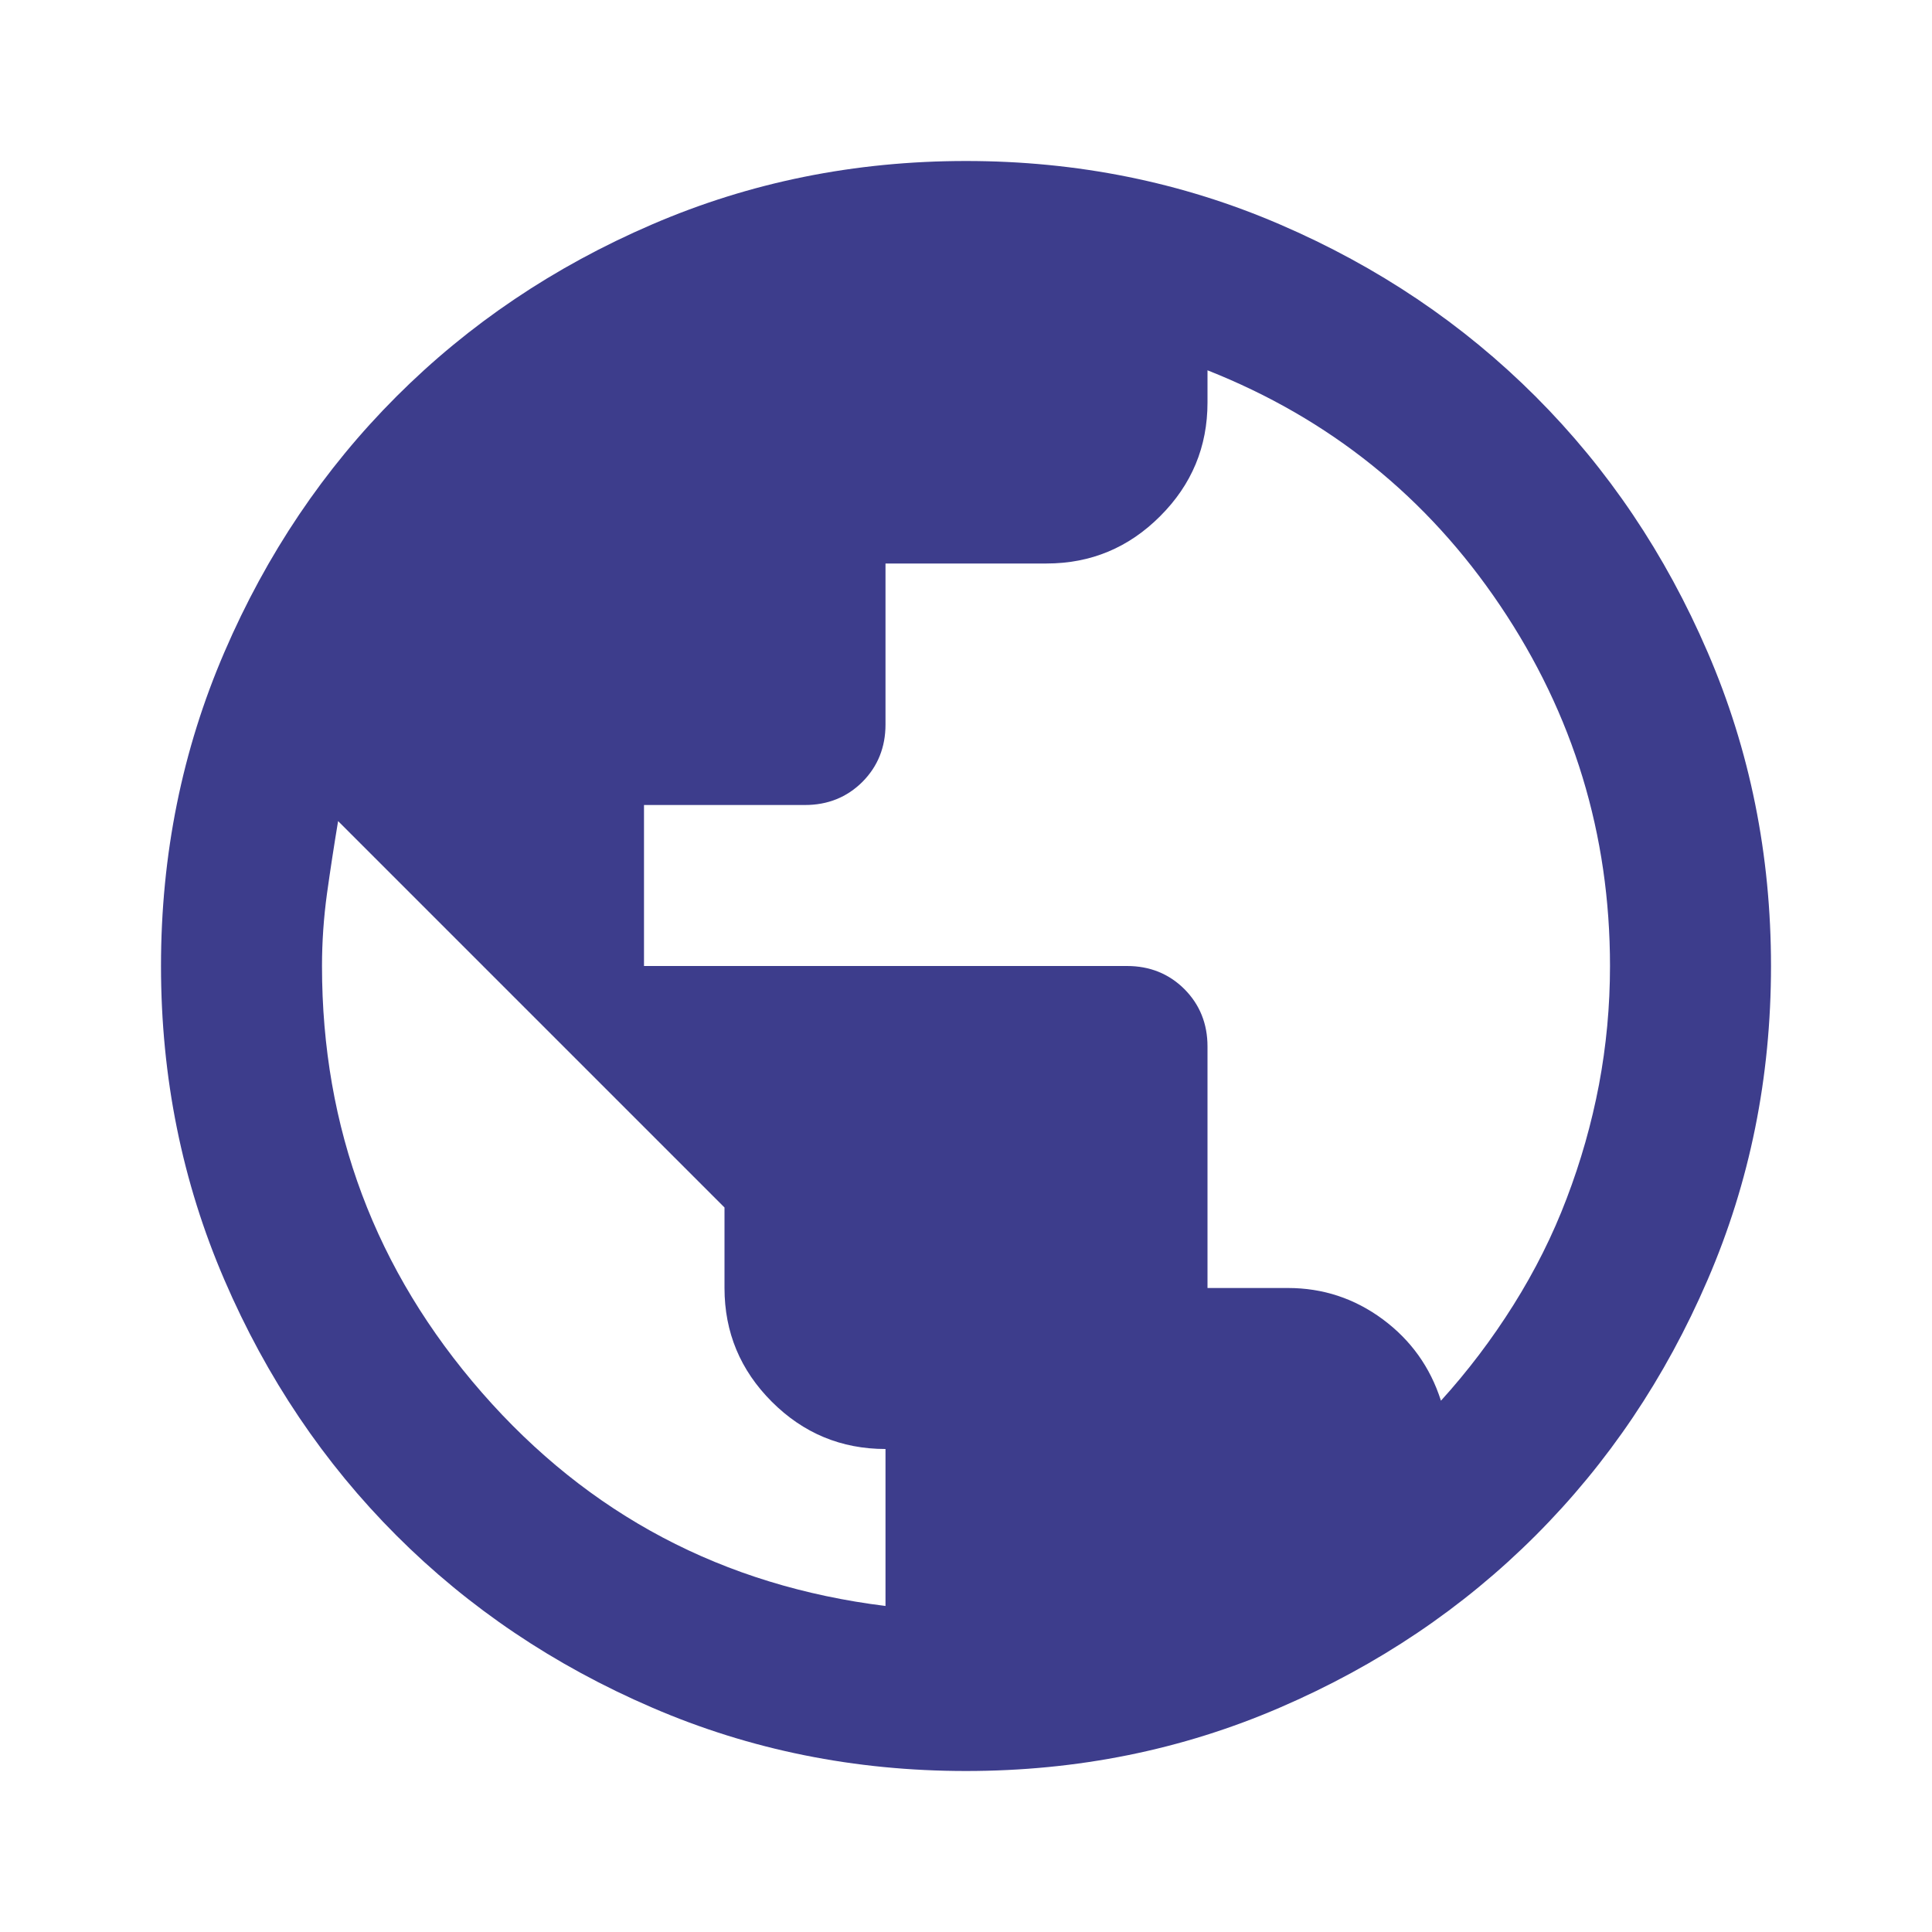
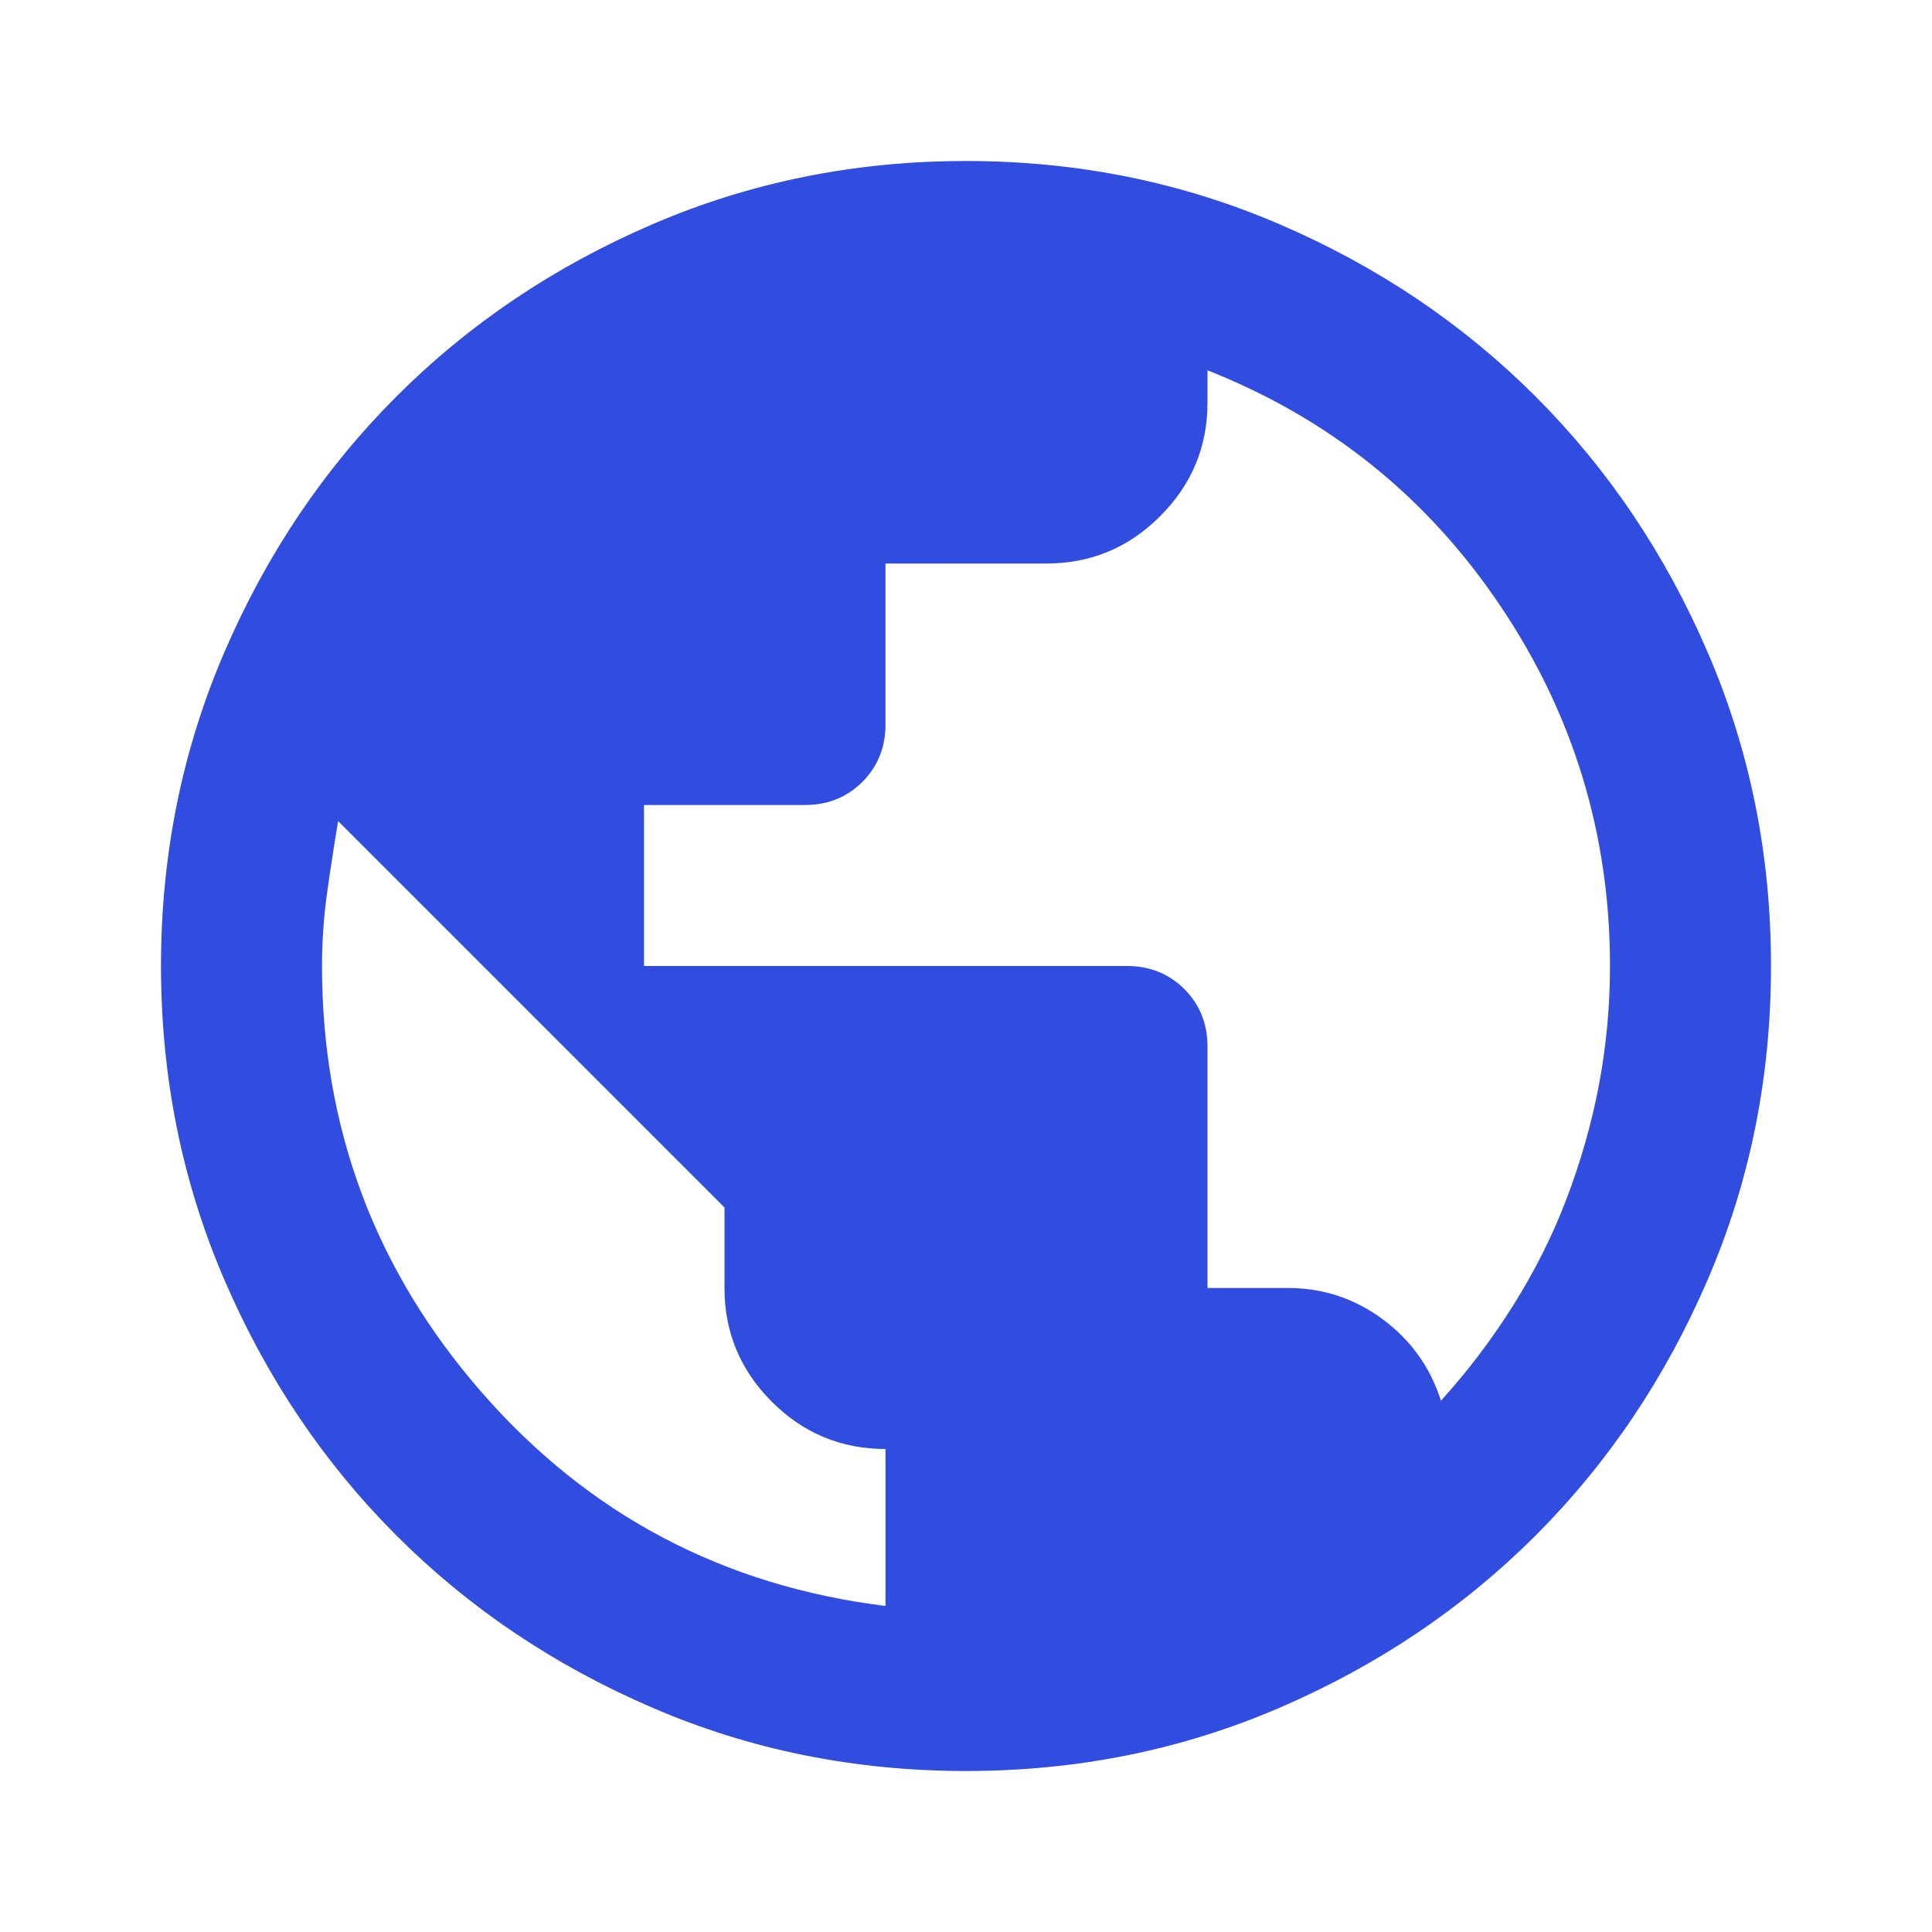
<svg xmlns="http://www.w3.org/2000/svg" width="24" height="24" viewBox="0 0 24 24" fill="none">
-   <path d="M12 22C10.617 22 9.317 21.738 8.1 21.212C6.883 20.688 5.825 19.975 4.925 19.075C4.025 18.175 3.312 17.117 2.788 15.9C2.263 14.683 2 13.383 2 12C2 10.617 2.263 9.317 2.788 8.1C3.312 6.883 4.025 5.825 4.925 4.925C5.825 4.025 6.883 3.312 8.1 2.788C9.317 2.263 10.617 2 12 2C13.383 2 14.683 2.263 15.9 2.788C17.117 3.312 18.175 4.025 19.075 4.925C19.975 5.825 20.688 6.883 21.212 8.1C21.738 9.317 22 10.617 22 12C22 13.383 21.738 14.683 21.212 15.9C20.688 17.117 19.975 18.175 19.075 19.075C18.175 19.975 17.117 20.688 15.9 21.212C14.683 21.738 13.383 22 12 22ZM11 19.95V18C10.45 18 9.979 17.804 9.588 17.413C9.196 17.021 9 16.55 9 16V15L4.2 10.2C4.15 10.5 4.104 10.8 4.062 11.1C4.021 11.4 4 11.7 4 12C4 14.017 4.662 15.783 5.987 17.3C7.312 18.817 8.983 19.7 11 19.95ZM17.9 17.4C18.233 17.033 18.533 16.637 18.8 16.212C19.067 15.787 19.288 15.346 19.462 14.887C19.637 14.429 19.771 13.958 19.863 13.475C19.954 12.992 20 12.5 20 12C20 10.367 19.546 8.875 18.637 7.525C17.729 6.175 16.517 5.2 15 4.6V5C15 5.55 14.804 6.021 14.412 6.412C14.021 6.804 13.55 7 13 7H11V9C11 9.283 10.904 9.521 10.713 9.713C10.521 9.904 10.283 10 10 10H8V12H14C14.283 12 14.521 12.096 14.713 12.287C14.904 12.479 15 12.717 15 13V16H16C16.433 16 16.825 16.129 17.175 16.387C17.525 16.646 17.767 16.983 17.9 17.4Z" fill="#3D3D8C" />
+   <path d="M12 22C10.617 22 9.317 21.738 8.1 21.212C6.883 20.688 5.825 19.975 4.925 19.075C4.025 18.175 3.312 17.117 2.788 15.9C2.263 14.683 2 13.383 2 12C2 10.617 2.263 9.317 2.788 8.1C3.312 6.883 4.025 5.825 4.925 4.925C5.825 4.025 6.883 3.312 8.1 2.788C9.317 2.263 10.617 2 12 2C13.383 2 14.683 2.263 15.9 2.788C17.117 3.312 18.175 4.025 19.075 4.925C19.975 5.825 20.688 6.883 21.212 8.1C21.738 9.317 22 10.617 22 12C22 13.383 21.738 14.683 21.212 15.9C20.688 17.117 19.975 18.175 19.075 19.075C18.175 19.975 17.117 20.688 15.9 21.212C14.683 21.738 13.383 22 12 22ZM11 19.95V18C10.45 18 9.979 17.804 9.588 17.413C9.196 17.021 9 16.55 9 16V15L4.2 10.2C4.15 10.5 4.104 10.8 4.062 11.1C4.021 11.4 4 11.7 4 12C4 14.017 4.662 15.783 5.987 17.3C7.312 18.817 8.983 19.7 11 19.95ZM17.9 17.4C18.233 17.033 18.533 16.637 18.8 16.212C19.067 15.787 19.288 15.346 19.462 14.887C19.637 14.429 19.771 13.958 19.863 13.475C19.954 12.992 20 12.5 20 12C20 10.367 19.546 8.875 18.637 7.525C17.729 6.175 16.517 5.2 15 4.6V5C15 5.55 14.804 6.021 14.412 6.412C14.021 6.804 13.55 7 13 7H11V9C11 9.283 10.904 9.521 10.713 9.713C10.521 9.904 10.283 10 10 10H8V12H14C14.283 12 14.521 12.096 14.713 12.287C14.904 12.479 15 12.717 15 13V16H16C16.433 16 16.825 16.129 17.175 16.387C17.525 16.646 17.767 16.983 17.9 17.4Z" fill="#304DDF" />
</svg>
